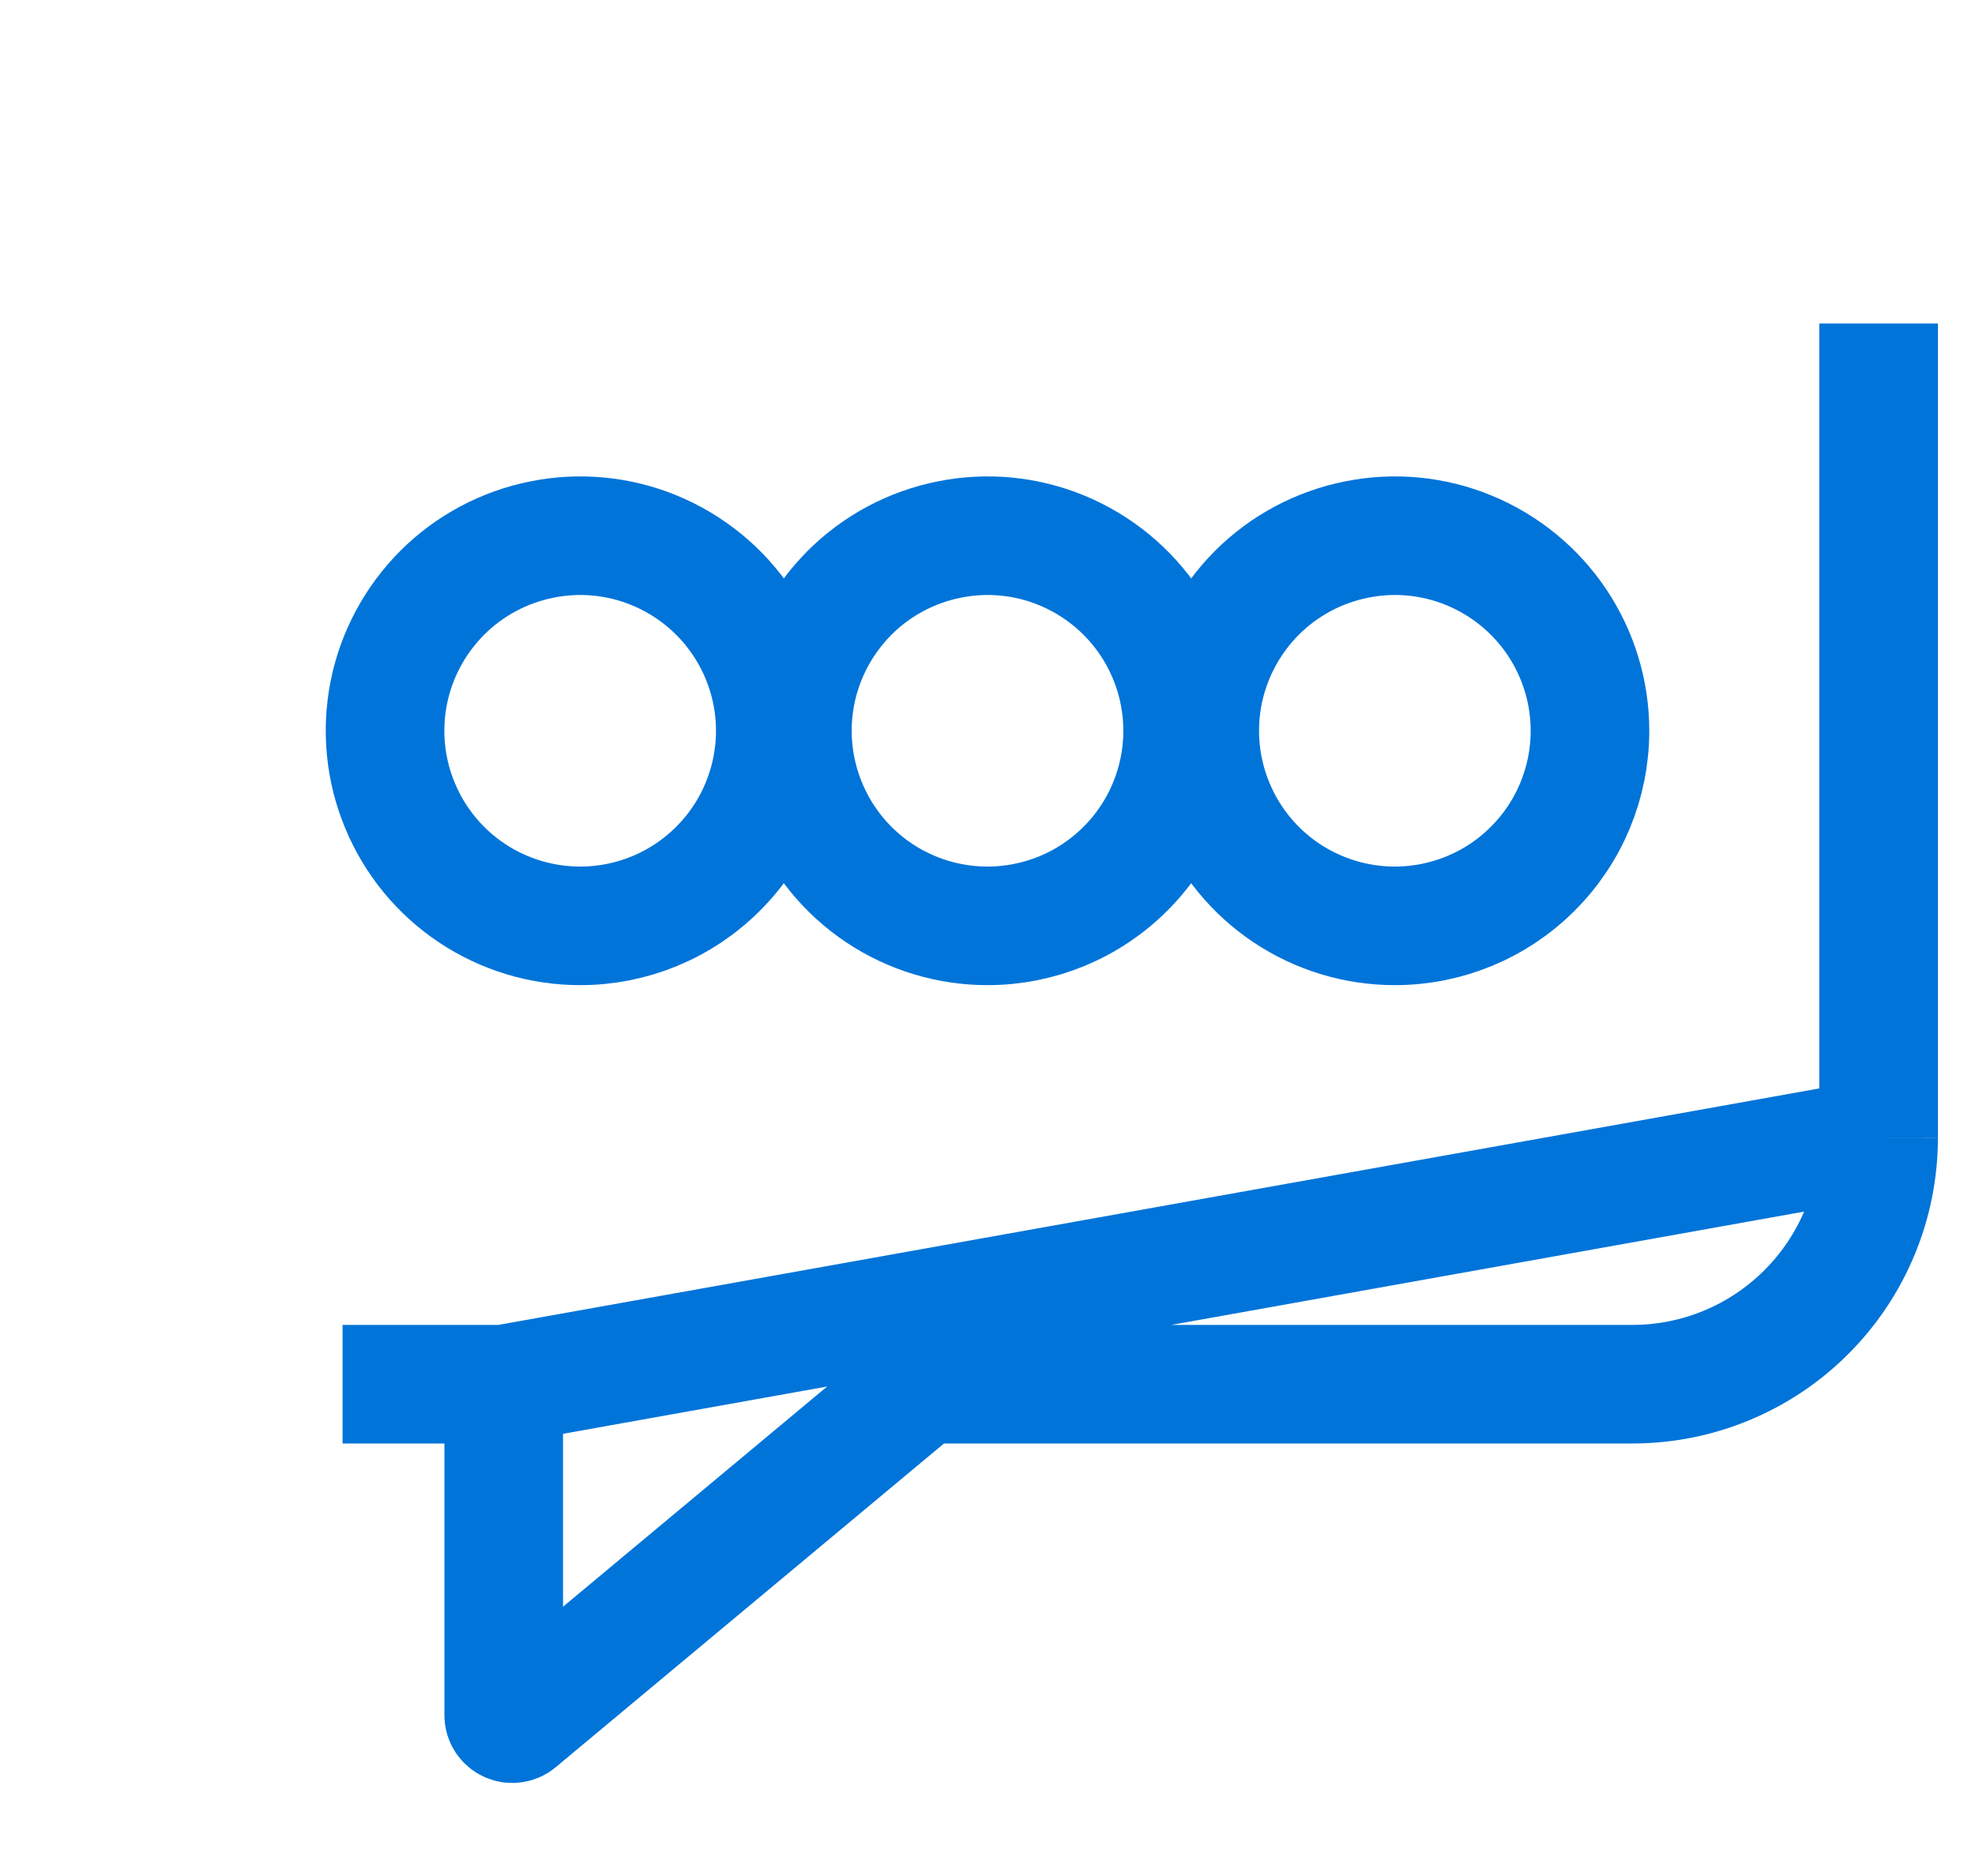
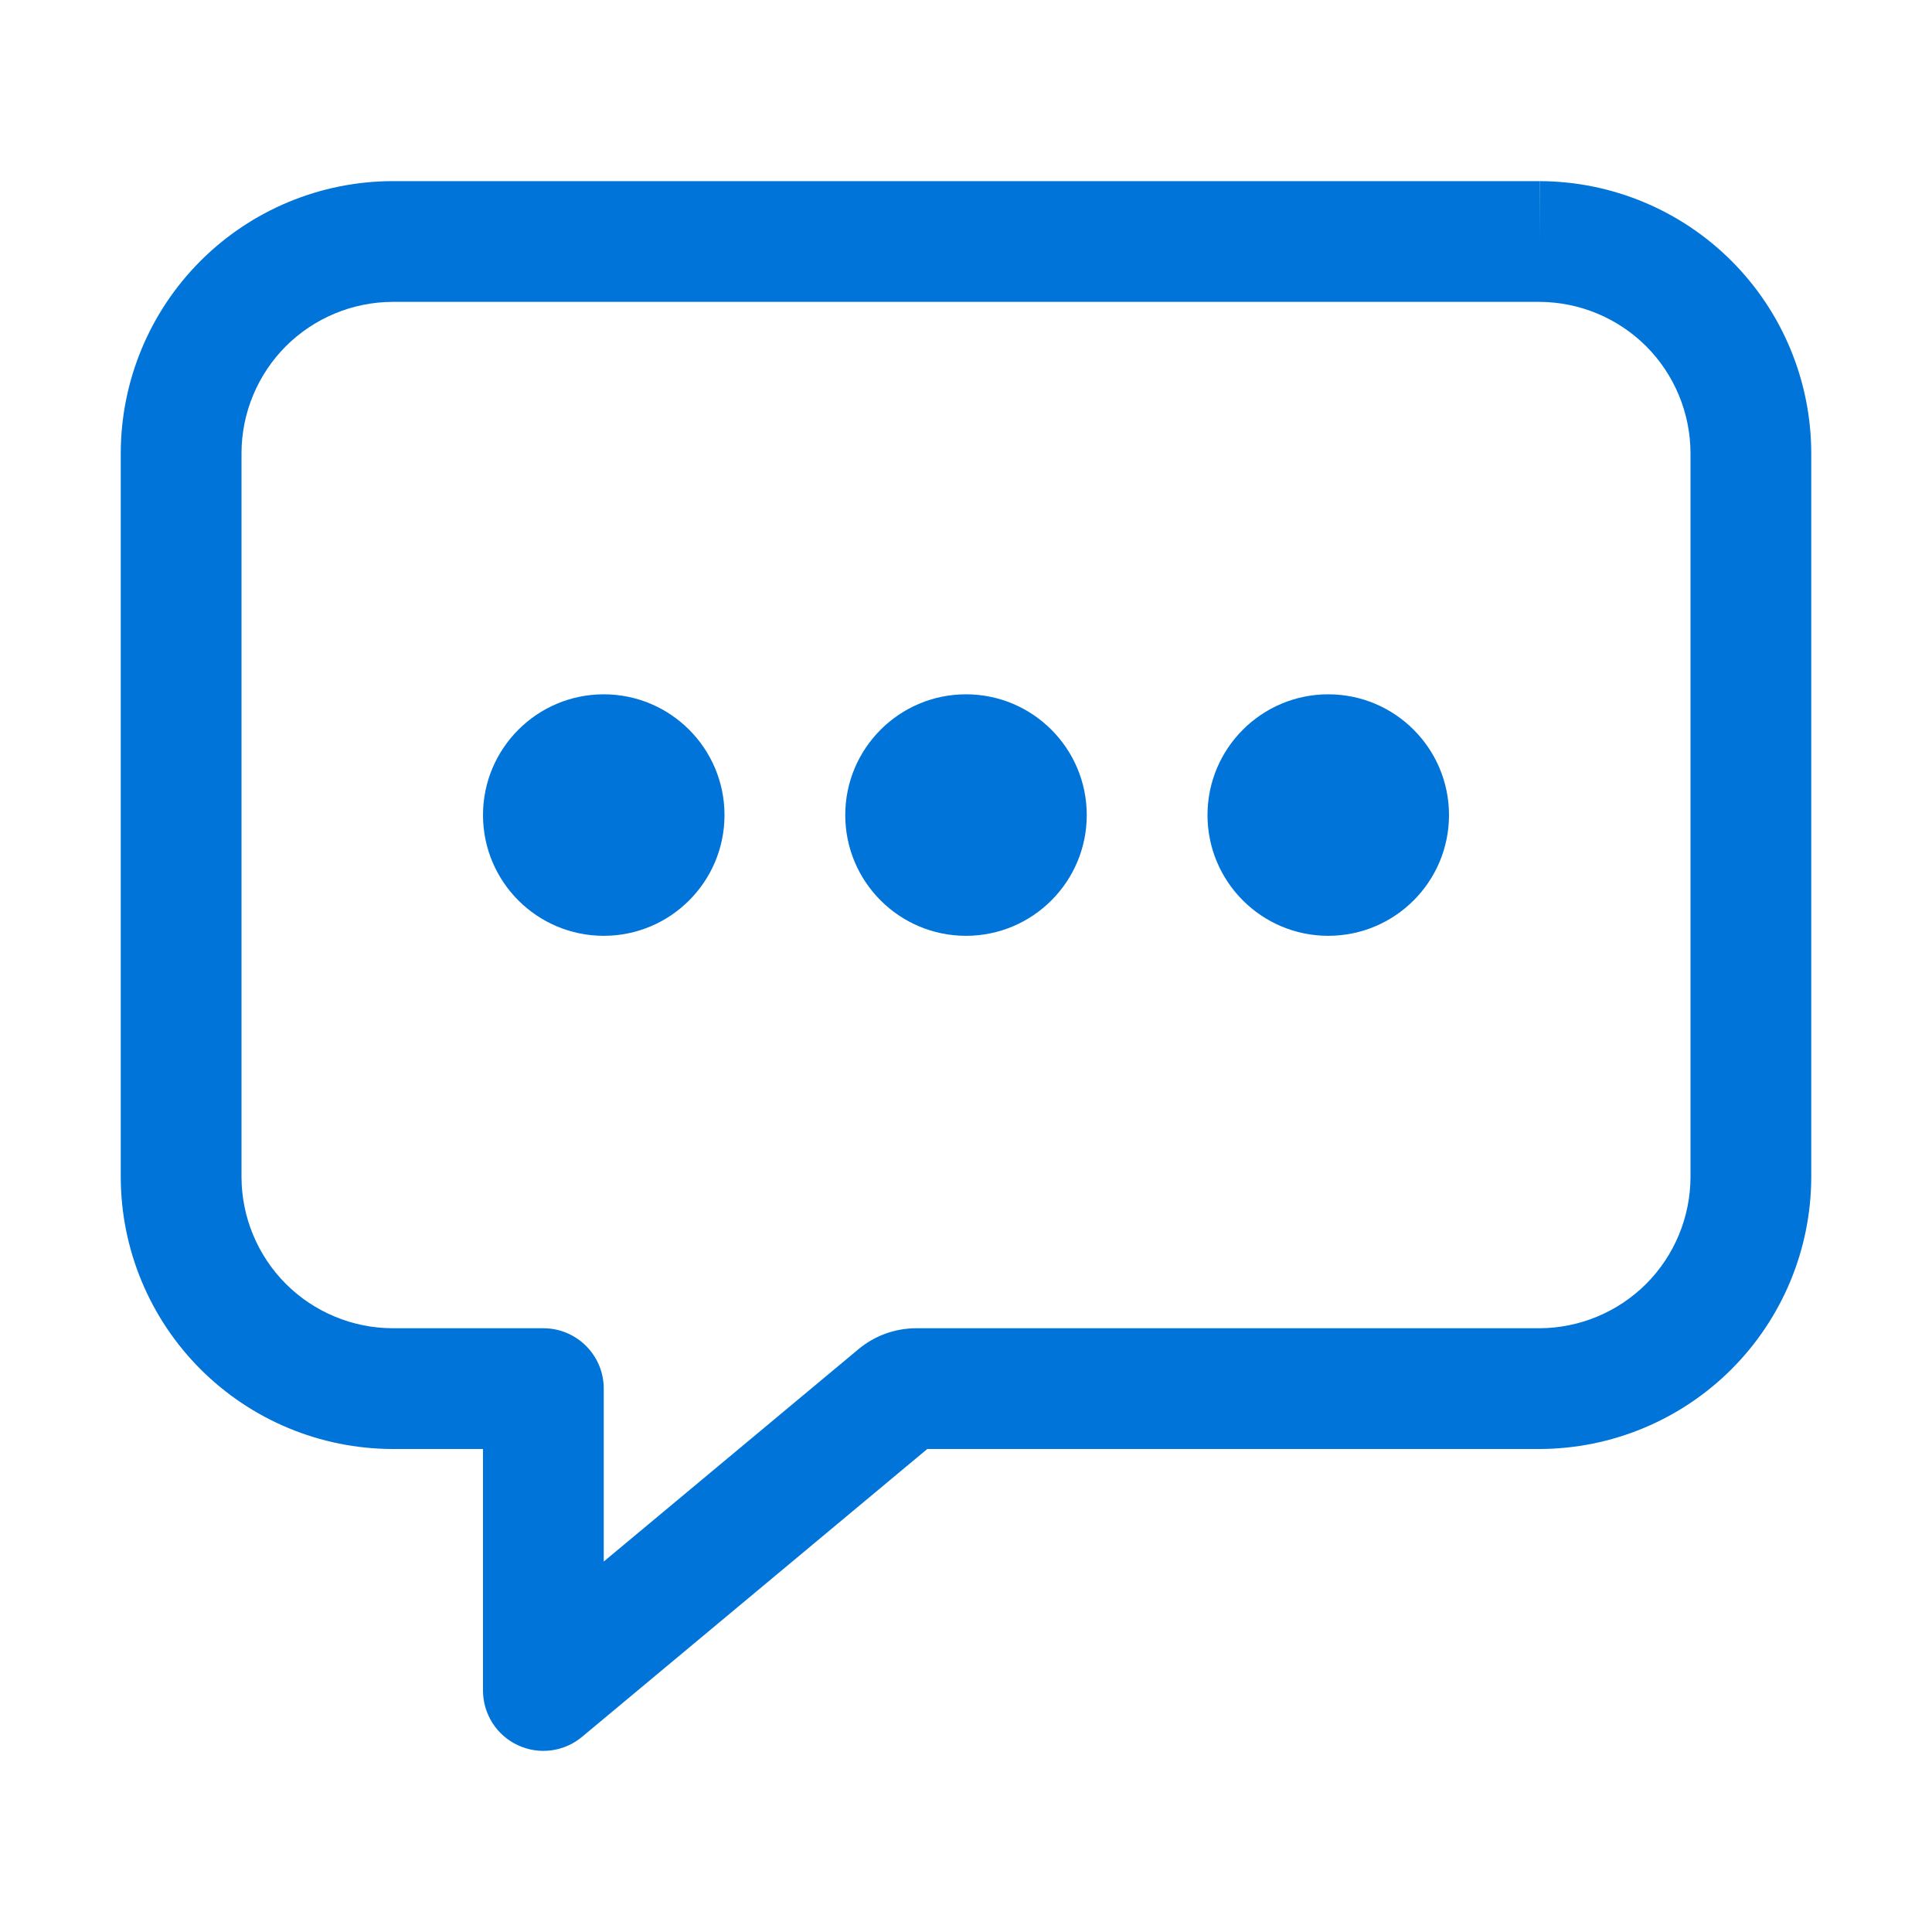
- <svg xmlns="http://www.w3.org/2000/svg" width="20" height="19" viewBox="0 0 20 19" fill="none">
-   <path d="M5.101 14.019V14.62V17.37V17.37C5.101 17.387 5.105 17.403 5.114 17.417C5.123 17.431 5.136 17.442 5.151 17.449C5.166 17.456 5.182 17.459 5.199 17.456C5.215 17.454 5.23 17.448 5.243 17.437L5.243 17.437L9.174 14.159L9.342 14.019H9.559H16.531C17.192 14.019 17.826 13.756 18.293 13.288C18.76 12.821 19.023 12.187 19.024 11.526M5.101 14.019L19.024 11.526M5.101 14.019H4.5H3.469H5.101ZM19.024 11.526C19.024 11.526 19.024 11.526 19.024 11.526M19.024 11.526L19.024 11.526M19.024 11.526L19.024 3.277M19.024 11.526V3.277M19.024 3.277L19.024 3.276L19.024 3.277ZM4.777 9.044C5.102 9.261 5.484 9.377 5.875 9.377C6.399 9.377 6.902 9.169 7.272 8.798C7.643 8.428 7.851 7.925 7.851 7.401C7.851 7.011 7.735 6.629 7.518 6.304C7.301 5.979 6.992 5.726 6.631 5.576C6.27 5.426 5.873 5.387 5.49 5.464C5.106 5.54 4.754 5.728 4.478 6.004C4.202 6.281 4.013 6.633 3.937 7.016C3.861 7.399 3.9 7.796 4.05 8.157C4.199 8.518 4.452 8.827 4.777 9.044ZM8.902 9.044C9.227 9.261 9.609 9.377 10 9.377C10.524 9.377 11.027 9.169 11.397 8.798C11.768 8.428 11.976 7.925 11.976 7.401C11.976 7.011 11.86 6.629 11.643 6.304C11.426 5.979 11.117 5.726 10.756 5.576C10.395 5.426 9.998 5.387 9.615 5.464C9.231 5.54 8.879 5.728 8.603 6.004C8.327 6.281 8.138 6.633 8.062 7.016C7.986 7.399 8.025 7.796 8.175 8.157C8.324 8.518 8.577 8.827 8.902 9.044ZM13.027 9.044C13.352 9.261 13.734 9.377 14.125 9.377C14.649 9.377 15.152 9.169 15.522 8.798C15.893 8.428 16.101 7.925 16.101 7.401C16.101 7.011 15.985 6.629 15.768 6.304C15.551 5.979 15.242 5.726 14.881 5.576C14.52 5.426 14.123 5.387 13.74 5.464C13.356 5.54 13.004 5.728 12.728 6.004C12.452 6.281 12.264 6.633 12.187 7.016C12.111 7.399 12.15 7.796 12.3 8.157C12.449 8.518 12.702 8.827 13.027 9.044Z" stroke="#0074D9" stroke-width="1.201" />
+ <svg xmlns="http://www.w3.org/2000/svg" width="24" height="24" viewBox="0 0 24 24" fill="none">
+   <path fill-rule="evenodd" clip-rule="evenodd" d="M4.873 2.25L4.875 2.25H19.125V3L19.127 2.25C20.021 2.253 20.877 2.609 21.509 3.241C22.141 3.873 22.497 4.729 22.5 5.623L22.5 5.625V14.625L22.5 14.627C22.497 15.521 22.141 16.377 21.509 17.009C20.877 17.641 20.021 17.997 19.127 18L19.125 18H11.519L7.23 21.576C7.007 21.762 6.696 21.803 6.432 21.679C6.168 21.556 6 21.291 6 21V18H4.875L4.873 18C3.979 17.997 3.123 17.641 2.491 17.009C1.859 16.377 1.503 15.521 1.5 14.627L1.5 14.625V5.625L1.5 5.623C1.503 4.729 1.859 3.873 2.491 3.241C3.123 2.609 3.979 2.253 4.873 2.25ZM11.624 17.913C11.624 17.913 11.624 17.913 11.623 17.913L11.624 17.913ZM19.124 3.75H4.876C4.379 3.752 3.903 3.95 3.551 4.301C3.2 4.653 3.002 5.129 3 5.626V14.624C3.002 15.121 3.2 15.597 3.551 15.949C3.903 16.3 4.379 16.498 4.876 16.5H6.75C7.164 16.5 7.5 16.836 7.5 17.25V19.398L10.662 16.762C10.662 16.761 10.663 16.761 10.663 16.761C10.865 16.592 11.12 16.5 11.384 16.5H19.124C19.621 16.498 20.097 16.3 20.449 15.949C20.8 15.597 20.998 15.121 21 14.624V5.626C20.998 5.129 20.8 4.653 20.449 4.301C20.097 3.95 19.621 3.752 19.124 3.75Z" fill="#0074D9" />
+   <path d="M7.5 11.625C8.328 11.625 9 10.953 9 10.125C9 9.297 8.328 8.625 7.5 8.625C6.672 8.625 6 9.297 6 10.125C6 10.953 6.672 11.625 7.5 11.625Z" fill="#0074D9" />
+   <path d="M12 11.625C12.828 11.625 13.5 10.953 13.5 10.125C13.5 9.297 12.828 8.625 12 8.625C11.172 8.625 10.5 9.297 10.5 10.125C10.5 10.953 11.172 11.625 12 11.625Z" fill="#0074D9" />
+   <path d="M16.5 11.625C17.328 11.625 18 10.953 18 10.125C18 9.297 17.328 8.625 16.5 8.625C15.672 8.625 15 9.297 15 10.125C15 10.953 15.672 11.625 16.5 11.625Z" fill="#0074D9" />
</svg>
